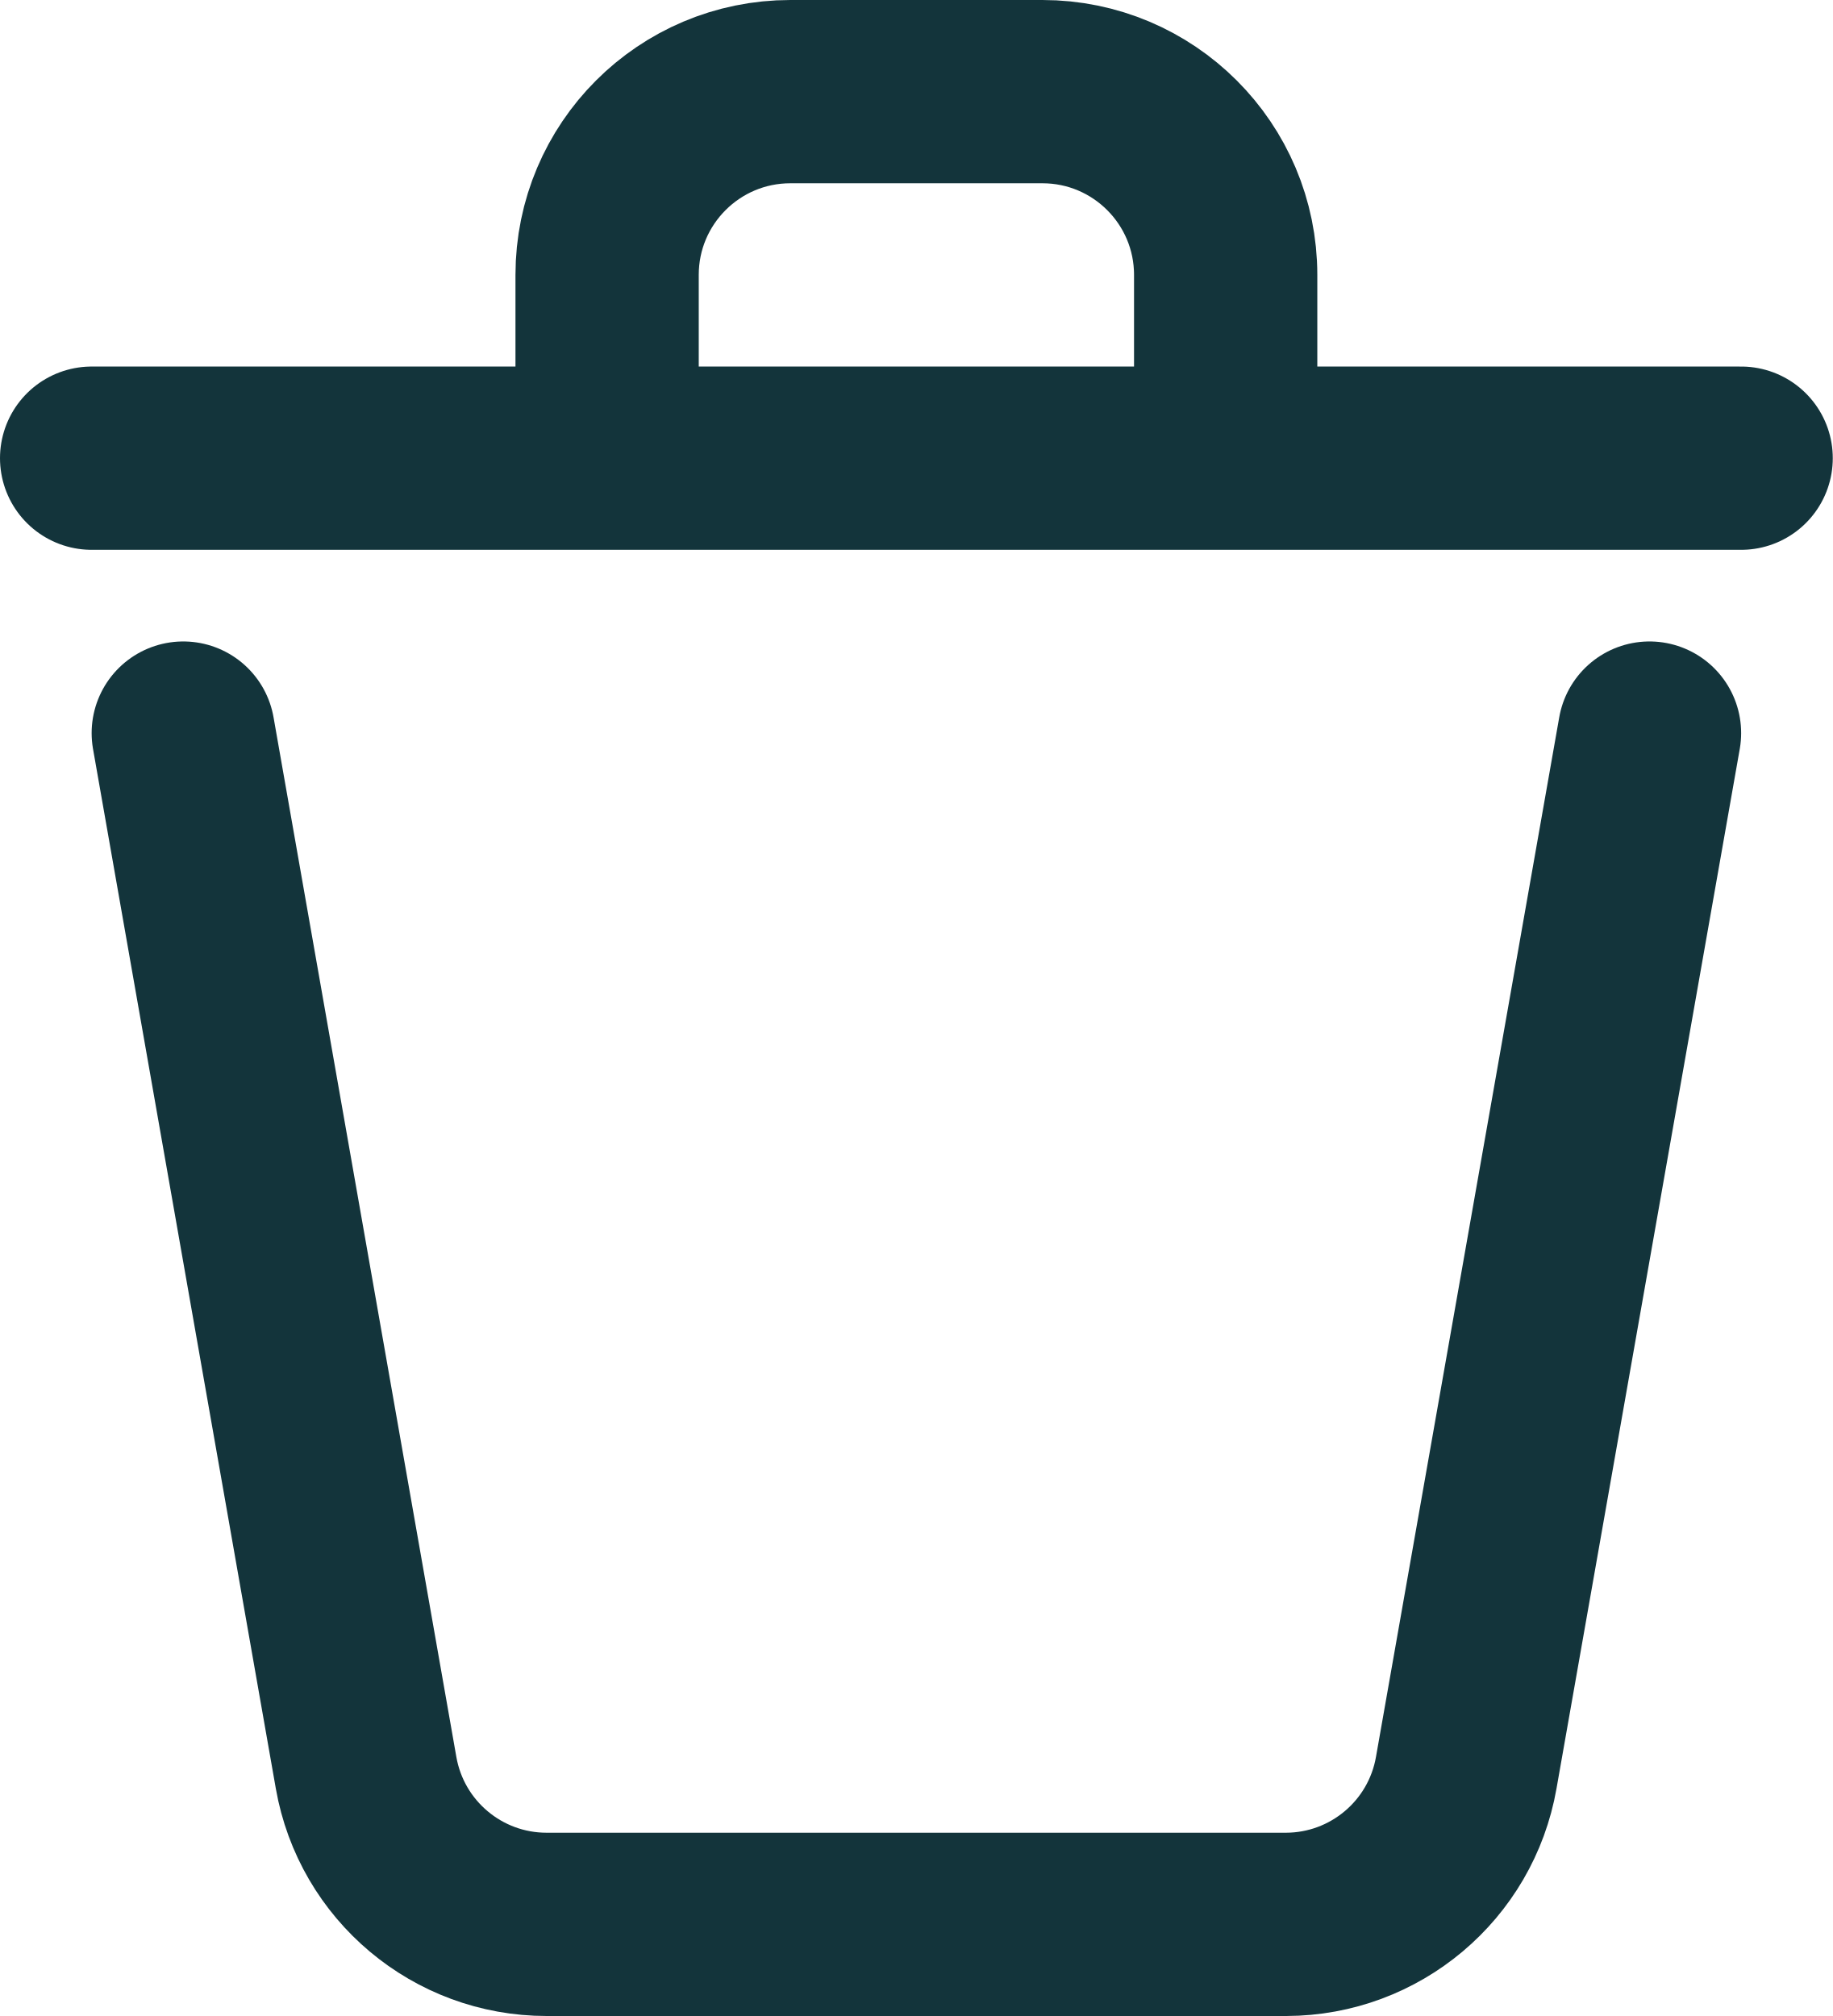
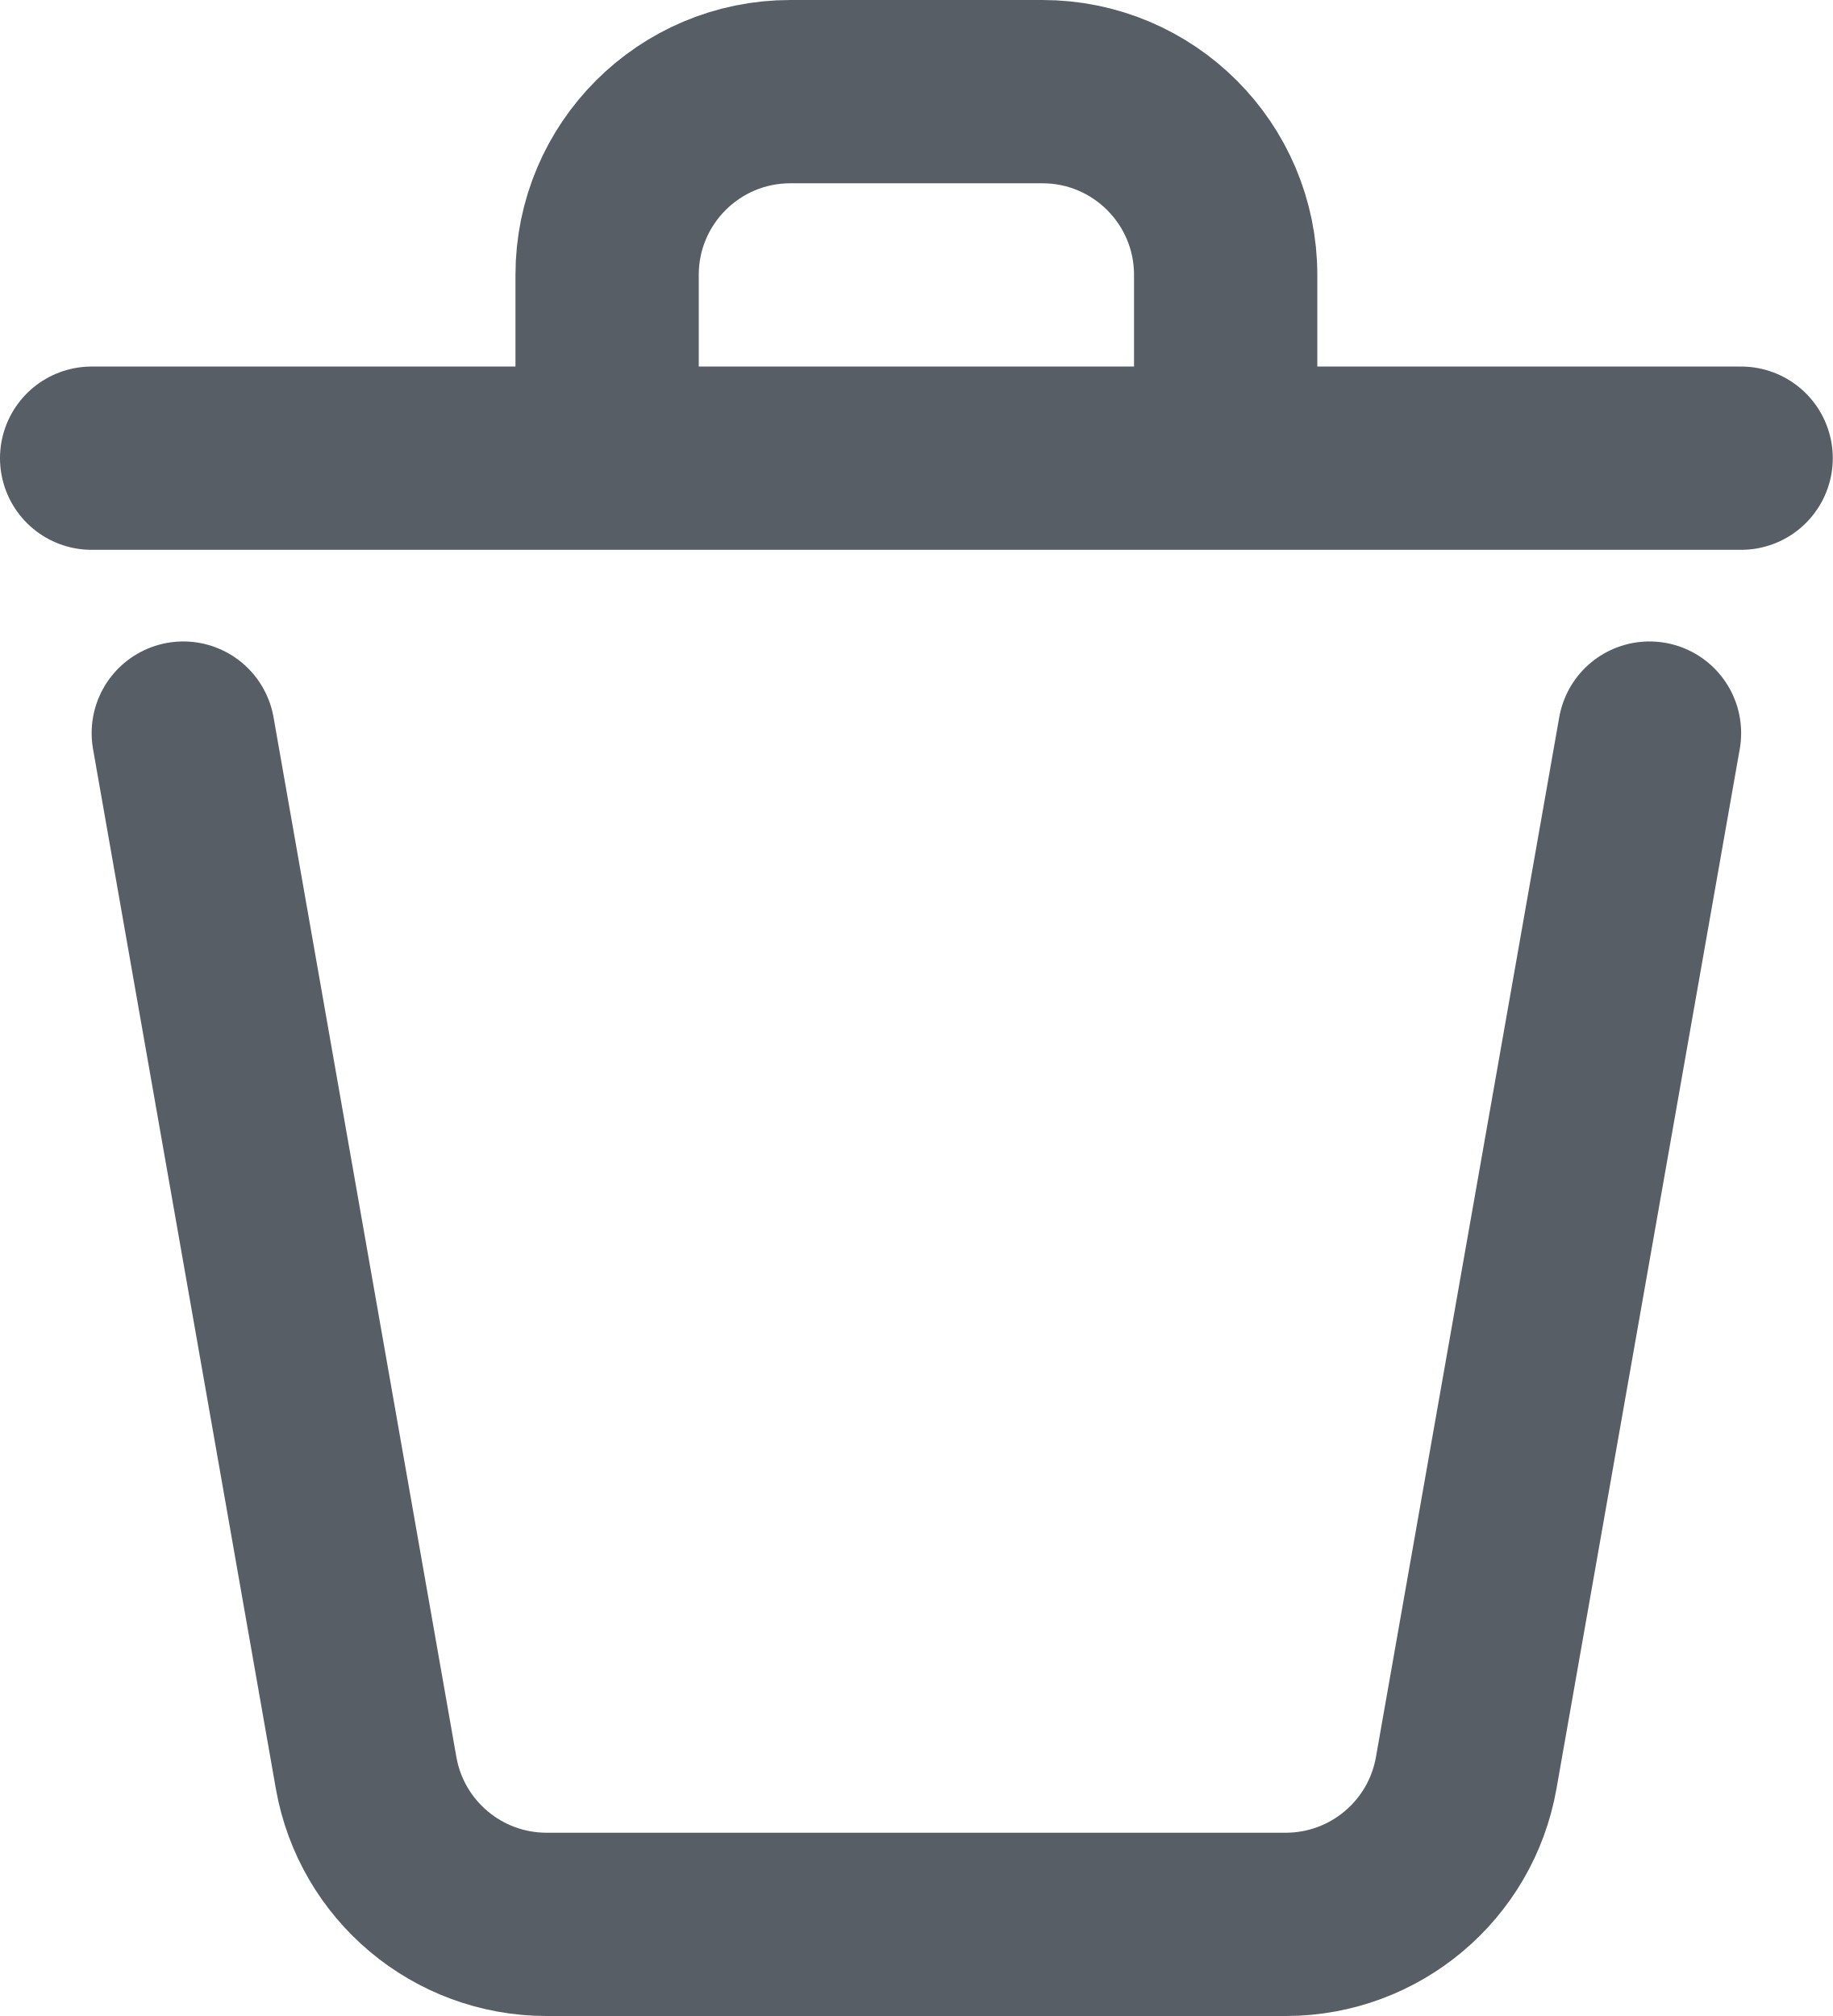
<svg xmlns="http://www.w3.org/2000/svg" width="20" height="22" viewBox="0 0 20 22">
  <g id="Group_2" data-name="Group 2" transform="translate(-2 -1)">
-     <path id="Path_4" data-name="Path 4" d="M20,9,18,20.346A2,2,0,0,1,16.035,22H7.965a2,2,0,0,1-1.97-1.654L4,9" fill="none" stroke="#13343b" stroke-linecap="round" stroke-linejoin="round" stroke-width="2" />
-     <path id="Path_5" data-name="Path 5" d="M21,6H15.375M3,6H8.625m0,0V4a2,2,0,0,1,2-2h2.75a2,2,0,0,1,2,2V6M8.625,6h6.75" fill="none" stroke="#13343b" stroke-linecap="round" stroke-linejoin="round" stroke-width="2" />
+     <path id="Path_4" data-name="Path 4" d="M20,9,18,20.346A2,2,0,0,1,16.035,22H7.965a2,2,0,0,1-1.97-1.654L4,9" fill="none" stroke="#585E65" stroke-linecap="round" stroke-linejoin="round" stroke-width="2" />
+     <path id="Path_5" data-name="Path 5" d="M21,6H15.375M3,6H8.625m0,0V4a2,2,0,0,1,2-2h2.75a2,2,0,0,1,2,2V6M8.625,6h6.75" fill="none" stroke="#585E65" stroke-linecap="round" stroke-linejoin="round" stroke-width="2" />
  </g>
</svg>
